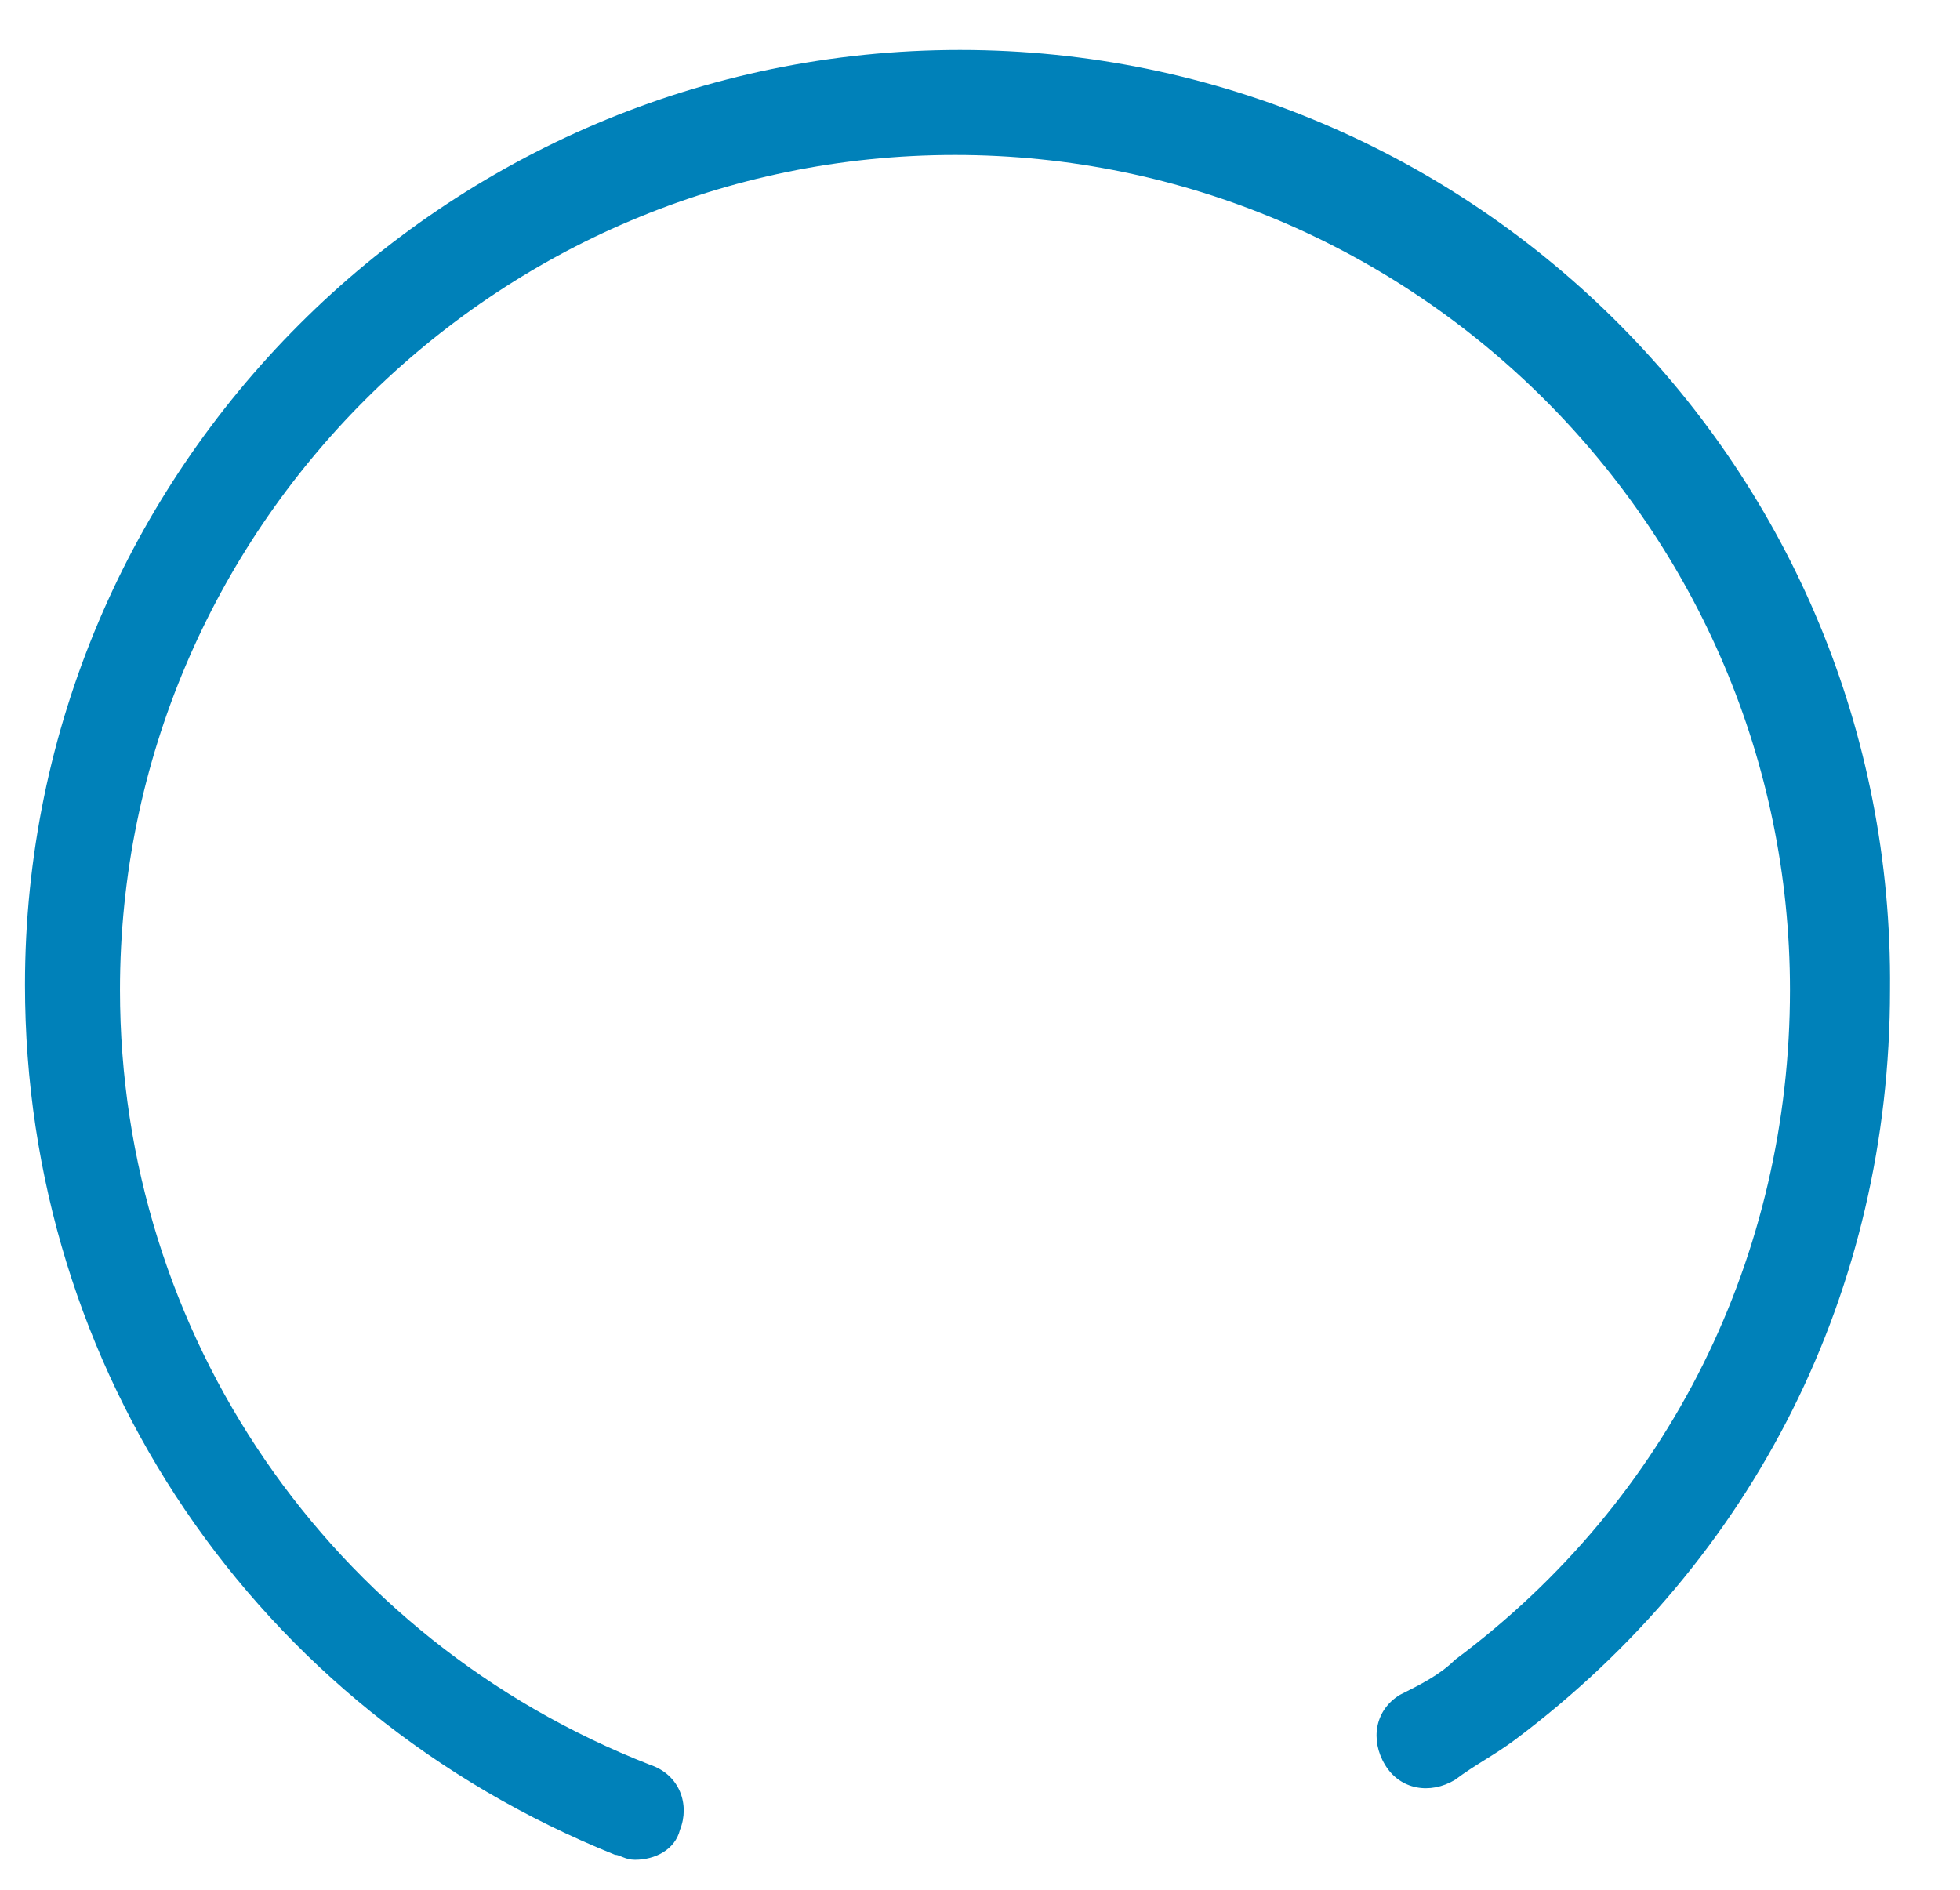
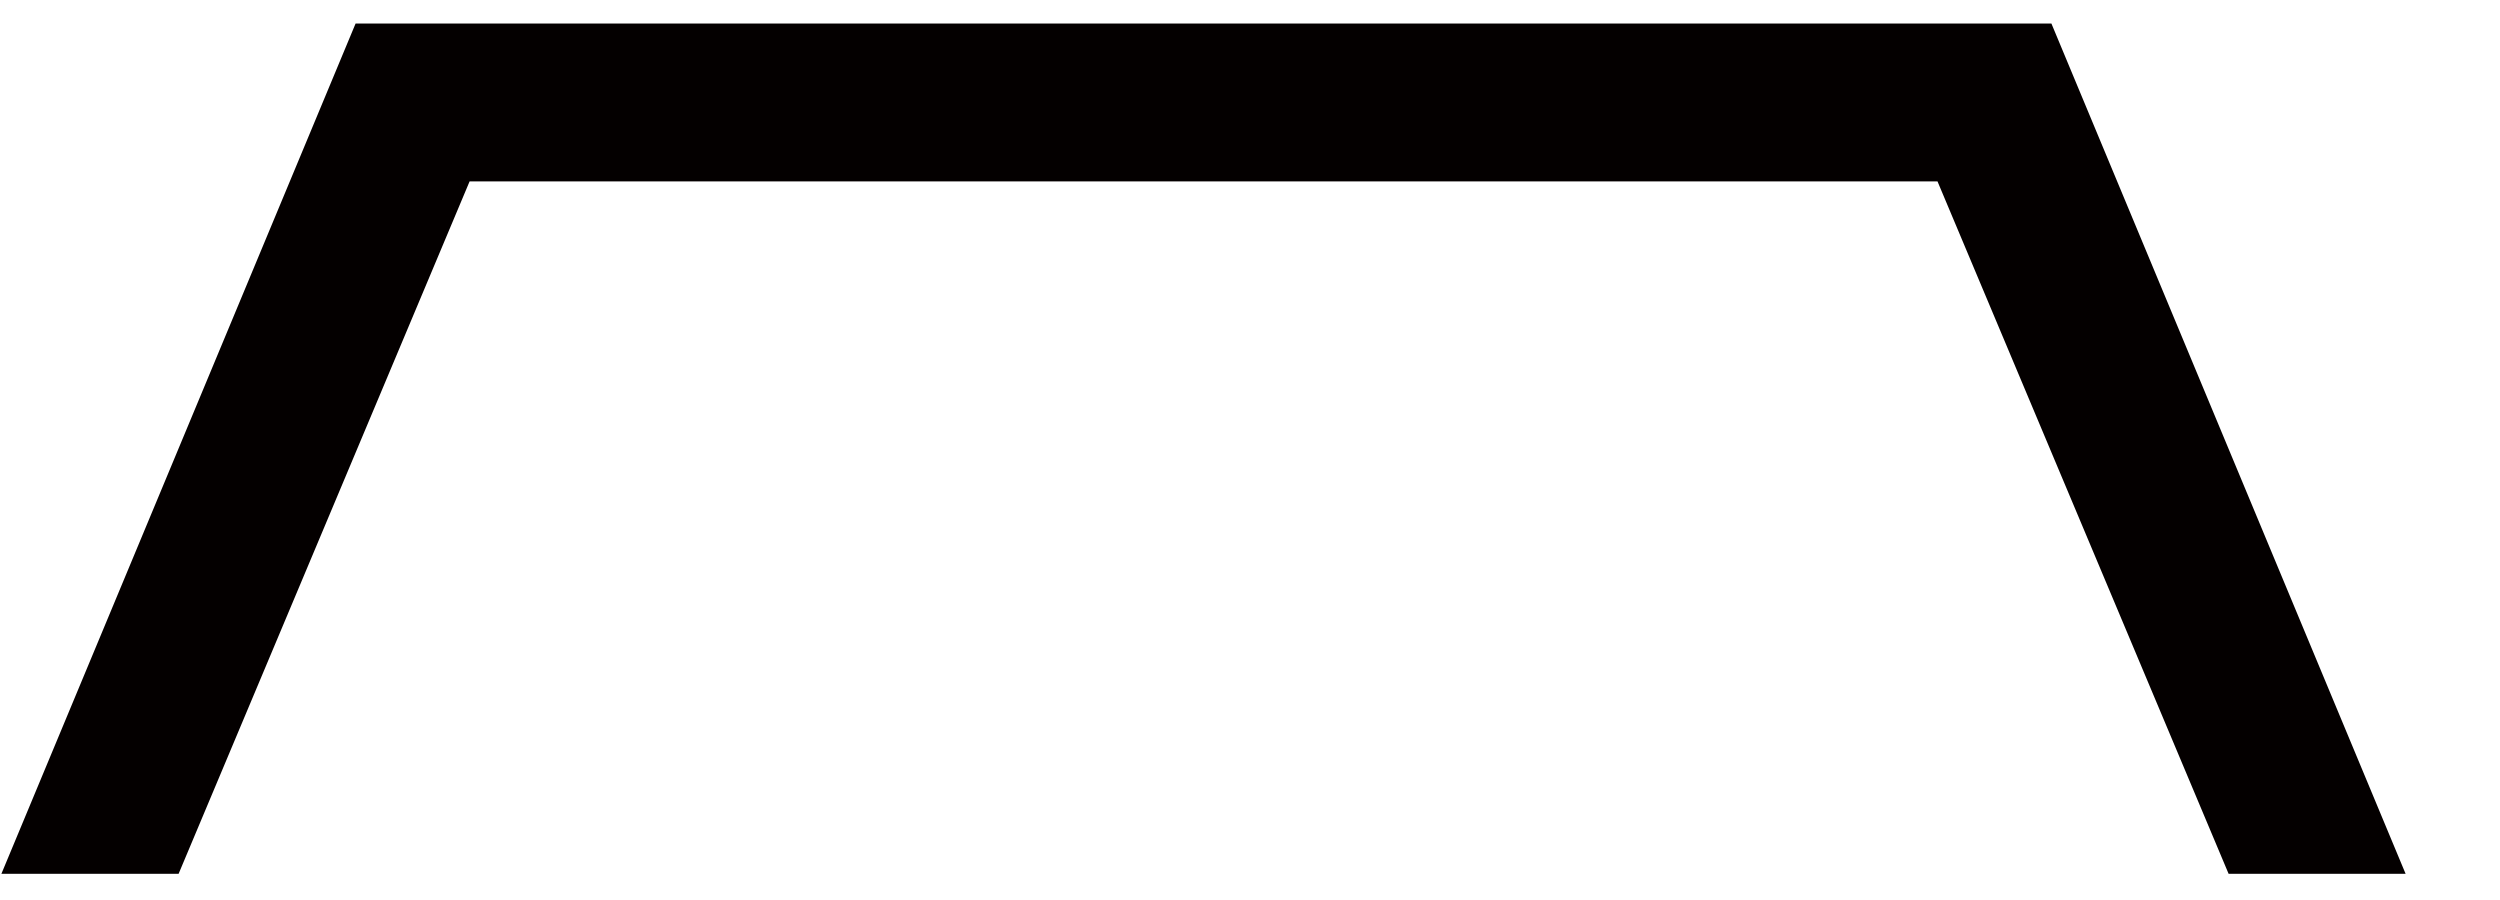
- <svg xmlns="http://www.w3.org/2000/svg" version="1.1" width="28px" height="27px">
-   <g transform="translate(-631 -1807 )">
-     <path d="M 27 14.143  C 27.071 6.714  21.071 0.714  13.714 0.714  C 6.357 0.714  0.357 6.714  0.357 14.071  C 0.357 19.571  3.643 24.429  8.786 26.5  C 8.857 26.5  8.929 26.571  9.071 26.571  C 9.357 26.571  9.643 26.429  9.714 26.143  C 9.857 25.786  9.714 25.357  9.286 25.214  C 4.714 23.429  1.714 19.071  1.714 14.143  C 1.714 7.571  7.071 2.214  13.643 2.214  C 20.214 2.214  25.571 7.571  25.571 14.143  C 25.571 17.929  23.857 21.429  20.786 23.714  C 20.571 23.929  20.286 24.071  20 24.214  C 19.643 24.429  19.571 24.857  19.786 25.214  C 20 25.571  20.429 25.643  20.786 25.429  C 21.071 25.214  21.357 25.071  21.643 24.857  C 25.071 22.286  27 18.429  27 14.143  Z " fill-rule="nonzero" fill="#0081b9" stroke="none" transform="matrix(1 0 0 1 631 1807 )" />
+ <svg xmlns="http://www.w3.org/2000/svg" version="1.1" width="25px" height="9px">
+   <g transform="translate(-528 -1103 )">
+     <path d="M 1.786 8.738  L 4.696 1.814  L 19.375 1.814  L 22.286 8.738  L 24.056 8.738  L 20.514 0.235  L 3.556 0.235  L 0.014 8.738  L 1.786 8.738  Z " fill-rule="nonzero" fill="#040000" stroke="none" transform="matrix(1 0 0 1 528 1103 )" />
  </g>
</svg>
